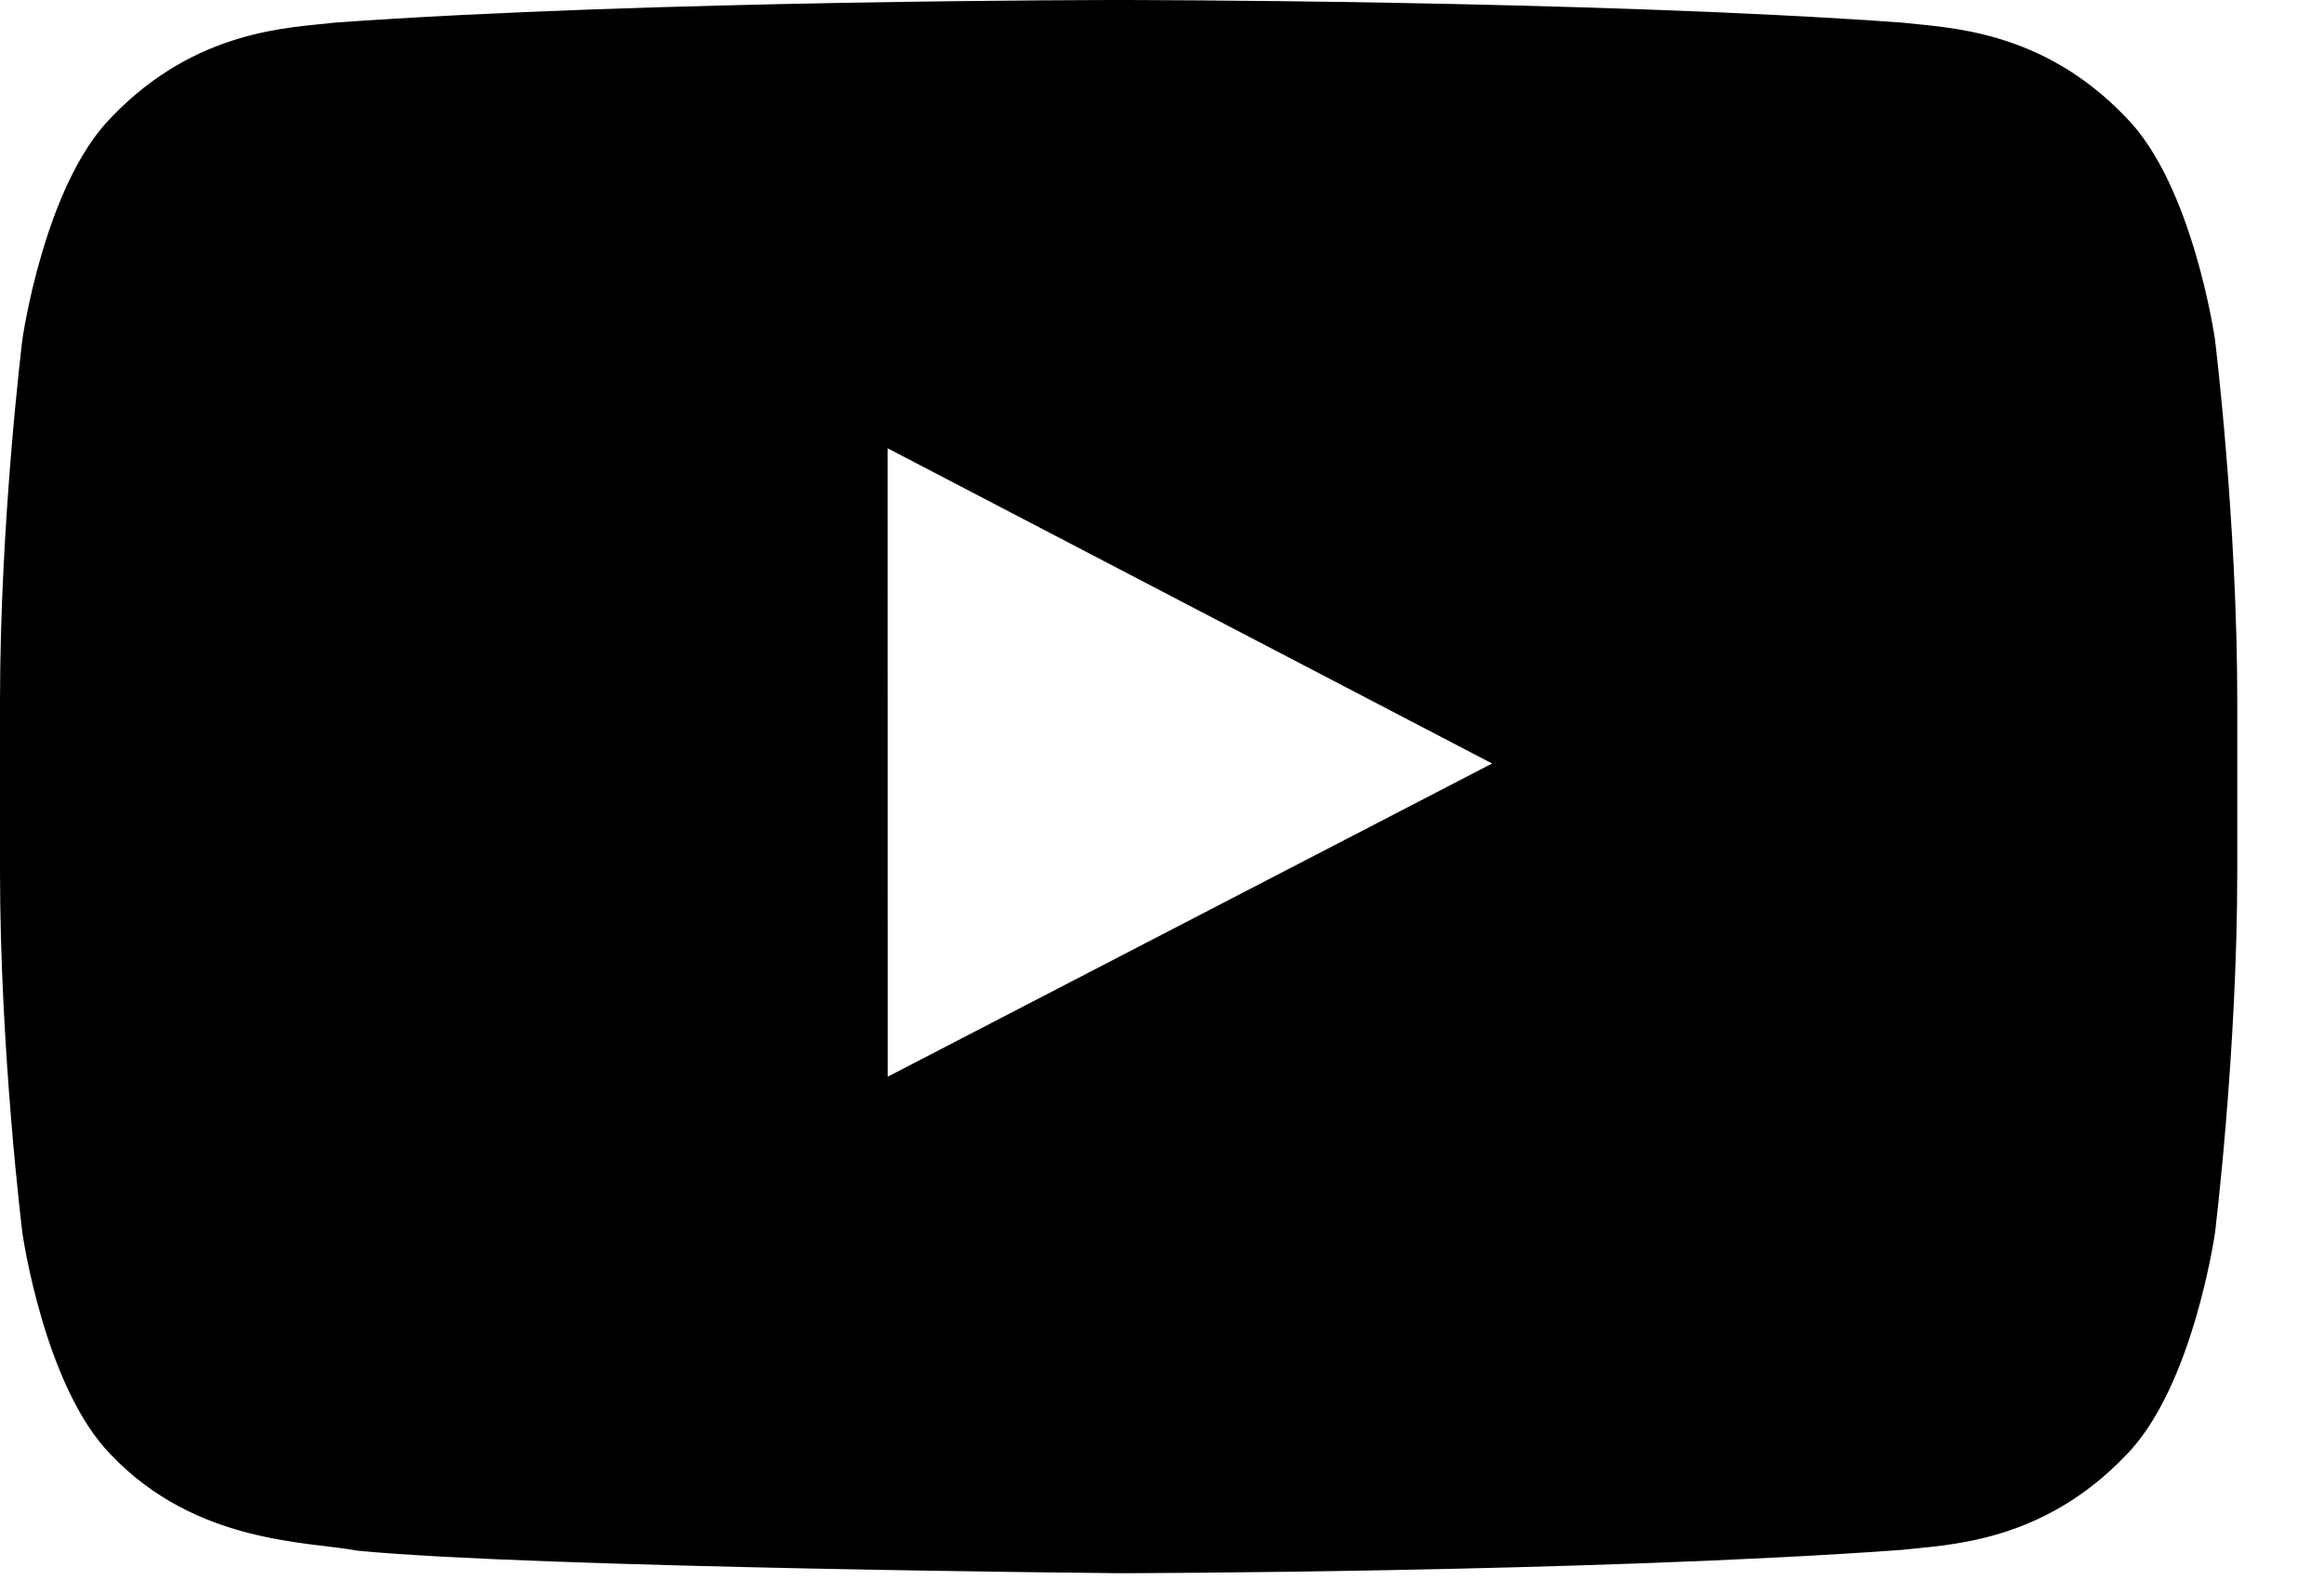
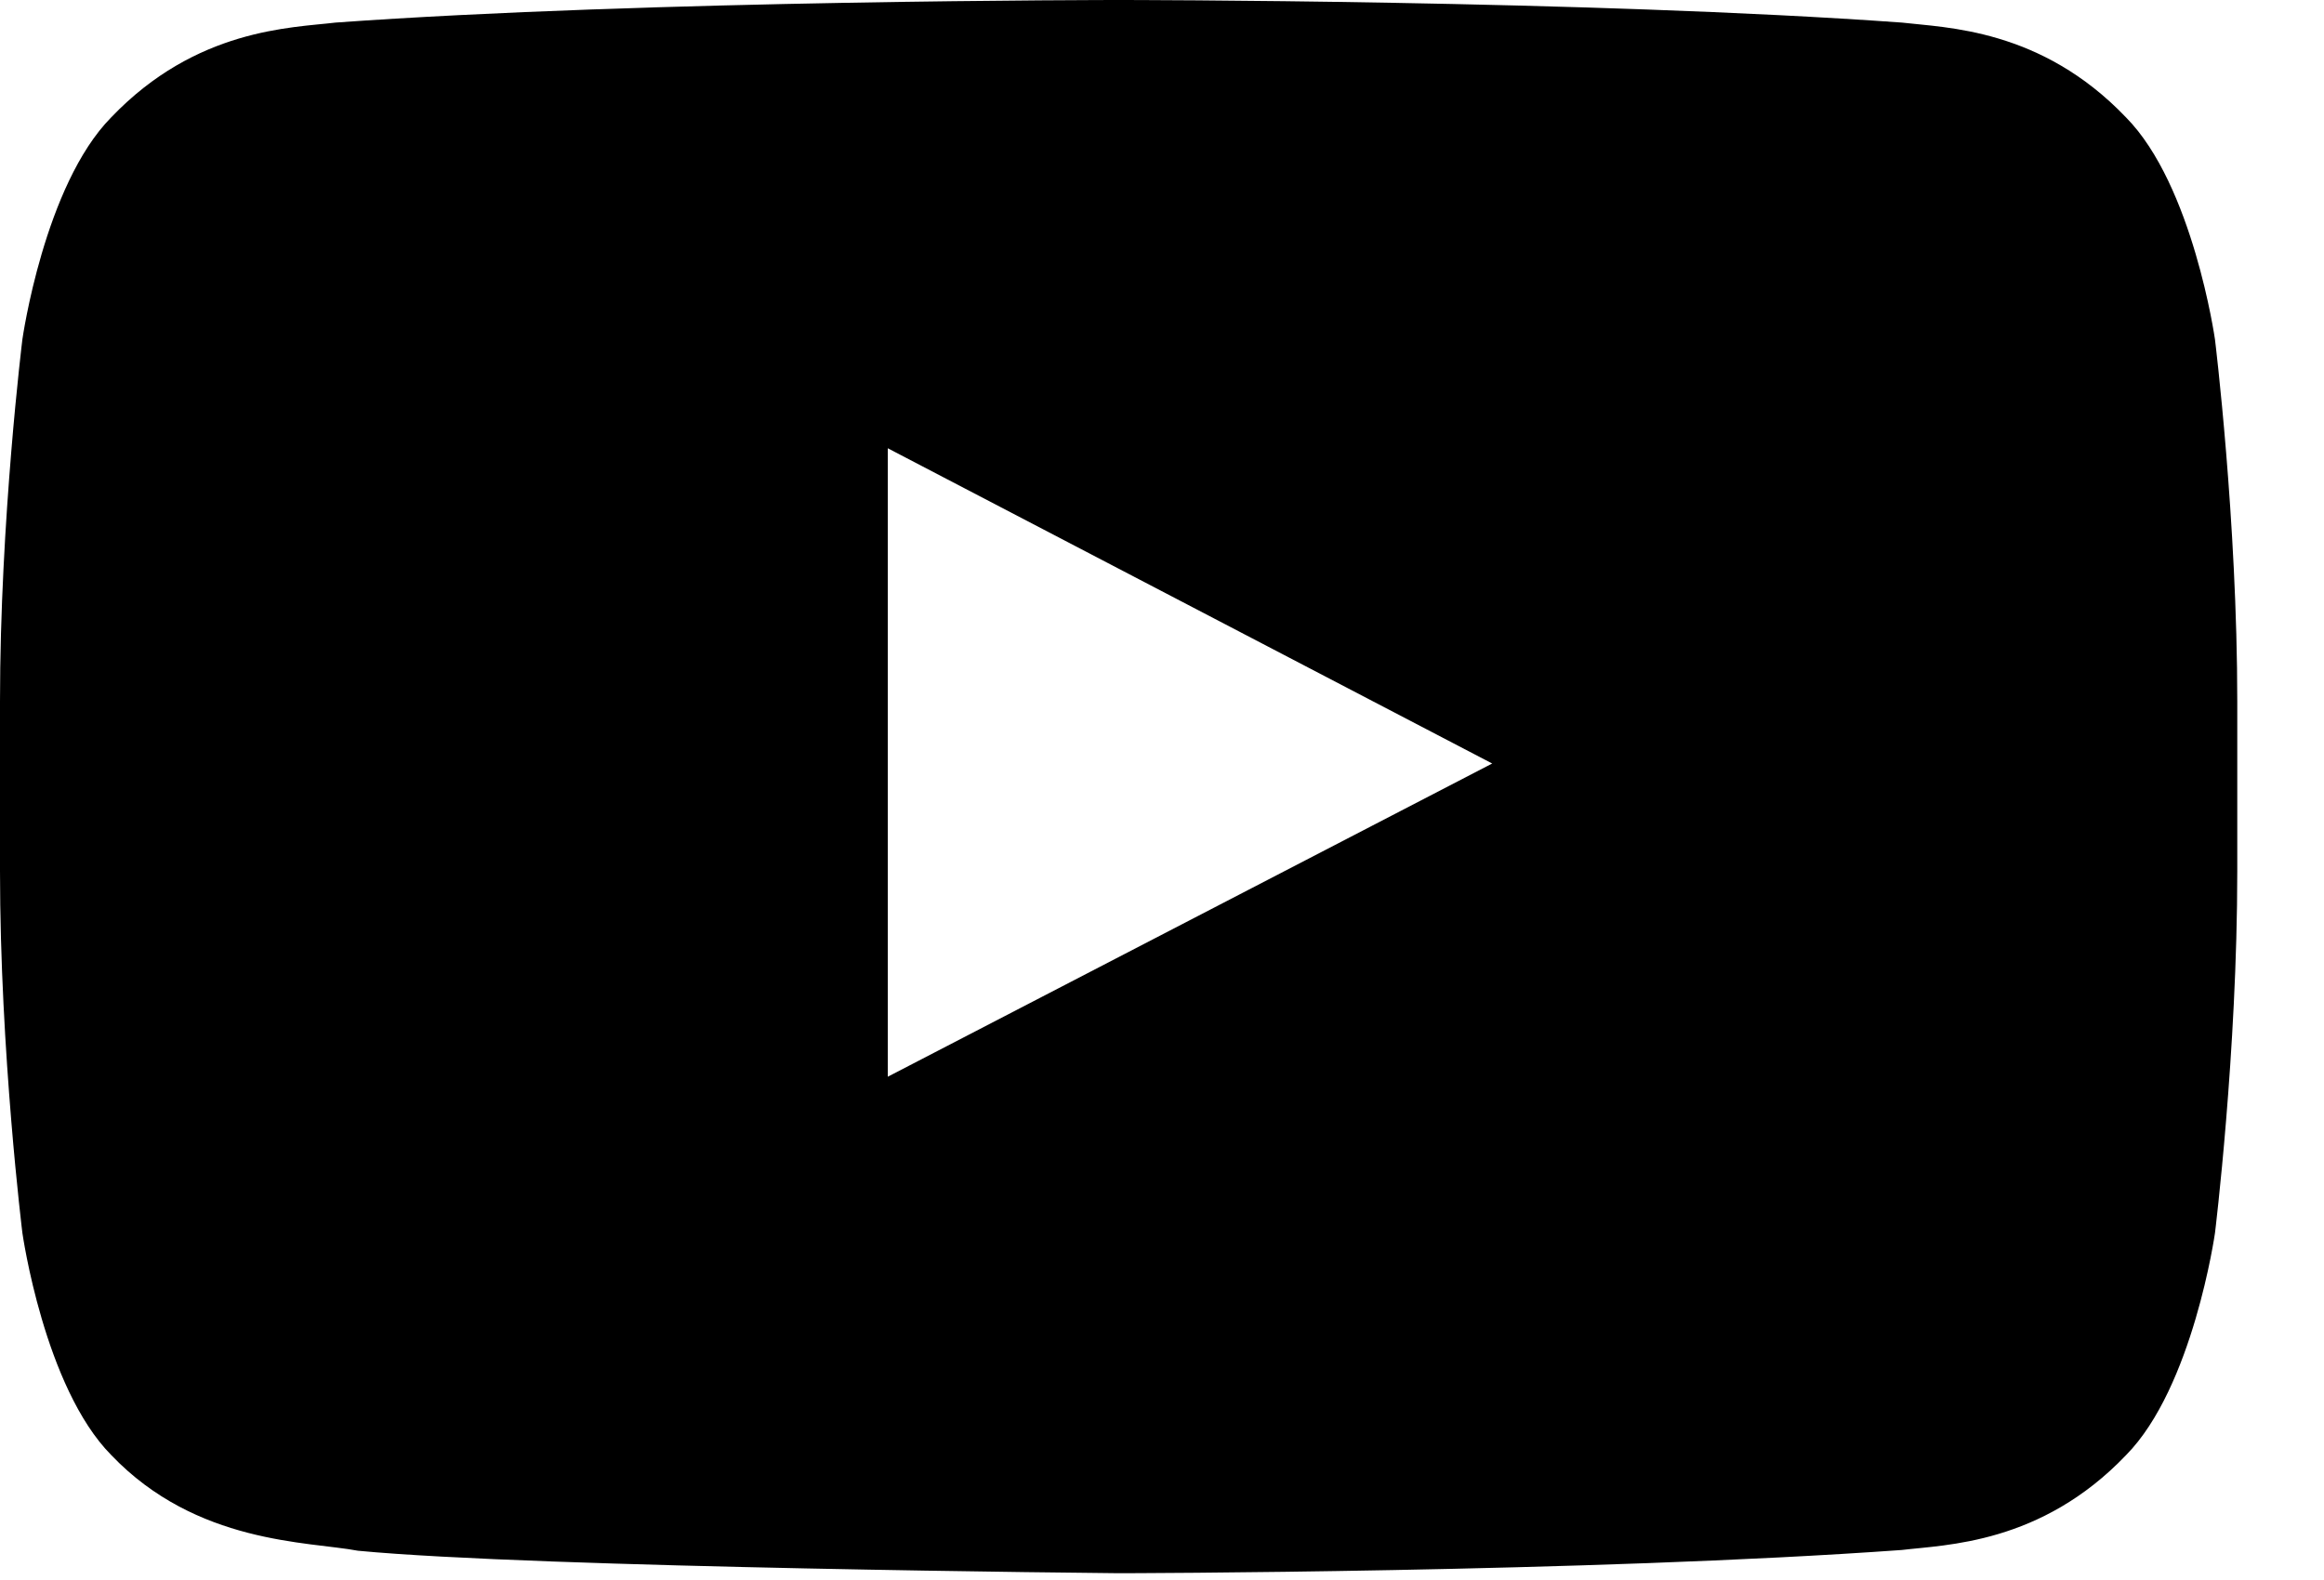
- <svg xmlns="http://www.w3.org/2000/svg" width="25" height="17" viewBox="0 0 25 17" fill="none">
-   <path d="M23.827 3.651C23.827 3.651 23.591 1.993 22.87 1.263C21.955 0.305 20.929 0.299 20.459 0.243C17.091 -2.22961e-06 12.039 0 12.039 0H12.028C12.028 0 6.976 -2.22961e-06 3.608 0.243C3.138 0.299 2.112 0.305 1.197 1.263C0.476 1.994 0.241 3.651 0.241 3.651C0.241 3.651 0 5.599 0 7.547V9.373C0 11.32 0.241 13.267 0.241 13.267C0.241 13.267 0.476 14.926 1.197 15.656C2.113 16.615 3.315 16.584 3.85 16.685C5.776 16.87 12.034 16.927 12.034 16.927C12.034 16.927 17.091 16.92 20.459 16.676C20.929 16.62 21.955 16.615 22.87 15.657C23.591 14.926 23.827 13.268 23.827 13.268C23.827 13.268 24.067 11.321 24.067 9.374V7.548C24.067 5.599 23.827 3.651 23.827 3.651ZM9.549 11.585L9.548 4.823L16.051 8.215L9.549 11.585Z" fill="black" />
+ <svg xmlns="http://www.w3.org/2000/svg" width="25" height="17" fill="none">
+   <path d="M23.827 3.651s-.236-1.658-.957-2.388C21.955.305 20.93.299 20.46.243 17.091 0 12.039 0 12.039 0h-.01s-5.053 0-8.42.243C3.137.3 2.111.305 1.196 1.263.476 1.993.241 3.65.241 3.65S0 5.6 0 7.547v1.826c0 1.947.241 3.894.241 3.894s.235 1.66.956 2.389c.916.959 2.118.928 2.653 1.029 1.926.185 8.184.242 8.184.242s5.057-.007 8.425-.25c.47-.057 1.496-.062 2.411-1.02.721-.73.957-2.389.957-2.389s.24-1.947.24-3.894V7.548c0-1.95-.24-3.897-.24-3.897ZM9.55 11.585V4.823l6.502 3.392-6.502 3.37Z" fill="#000" />
</svg>
